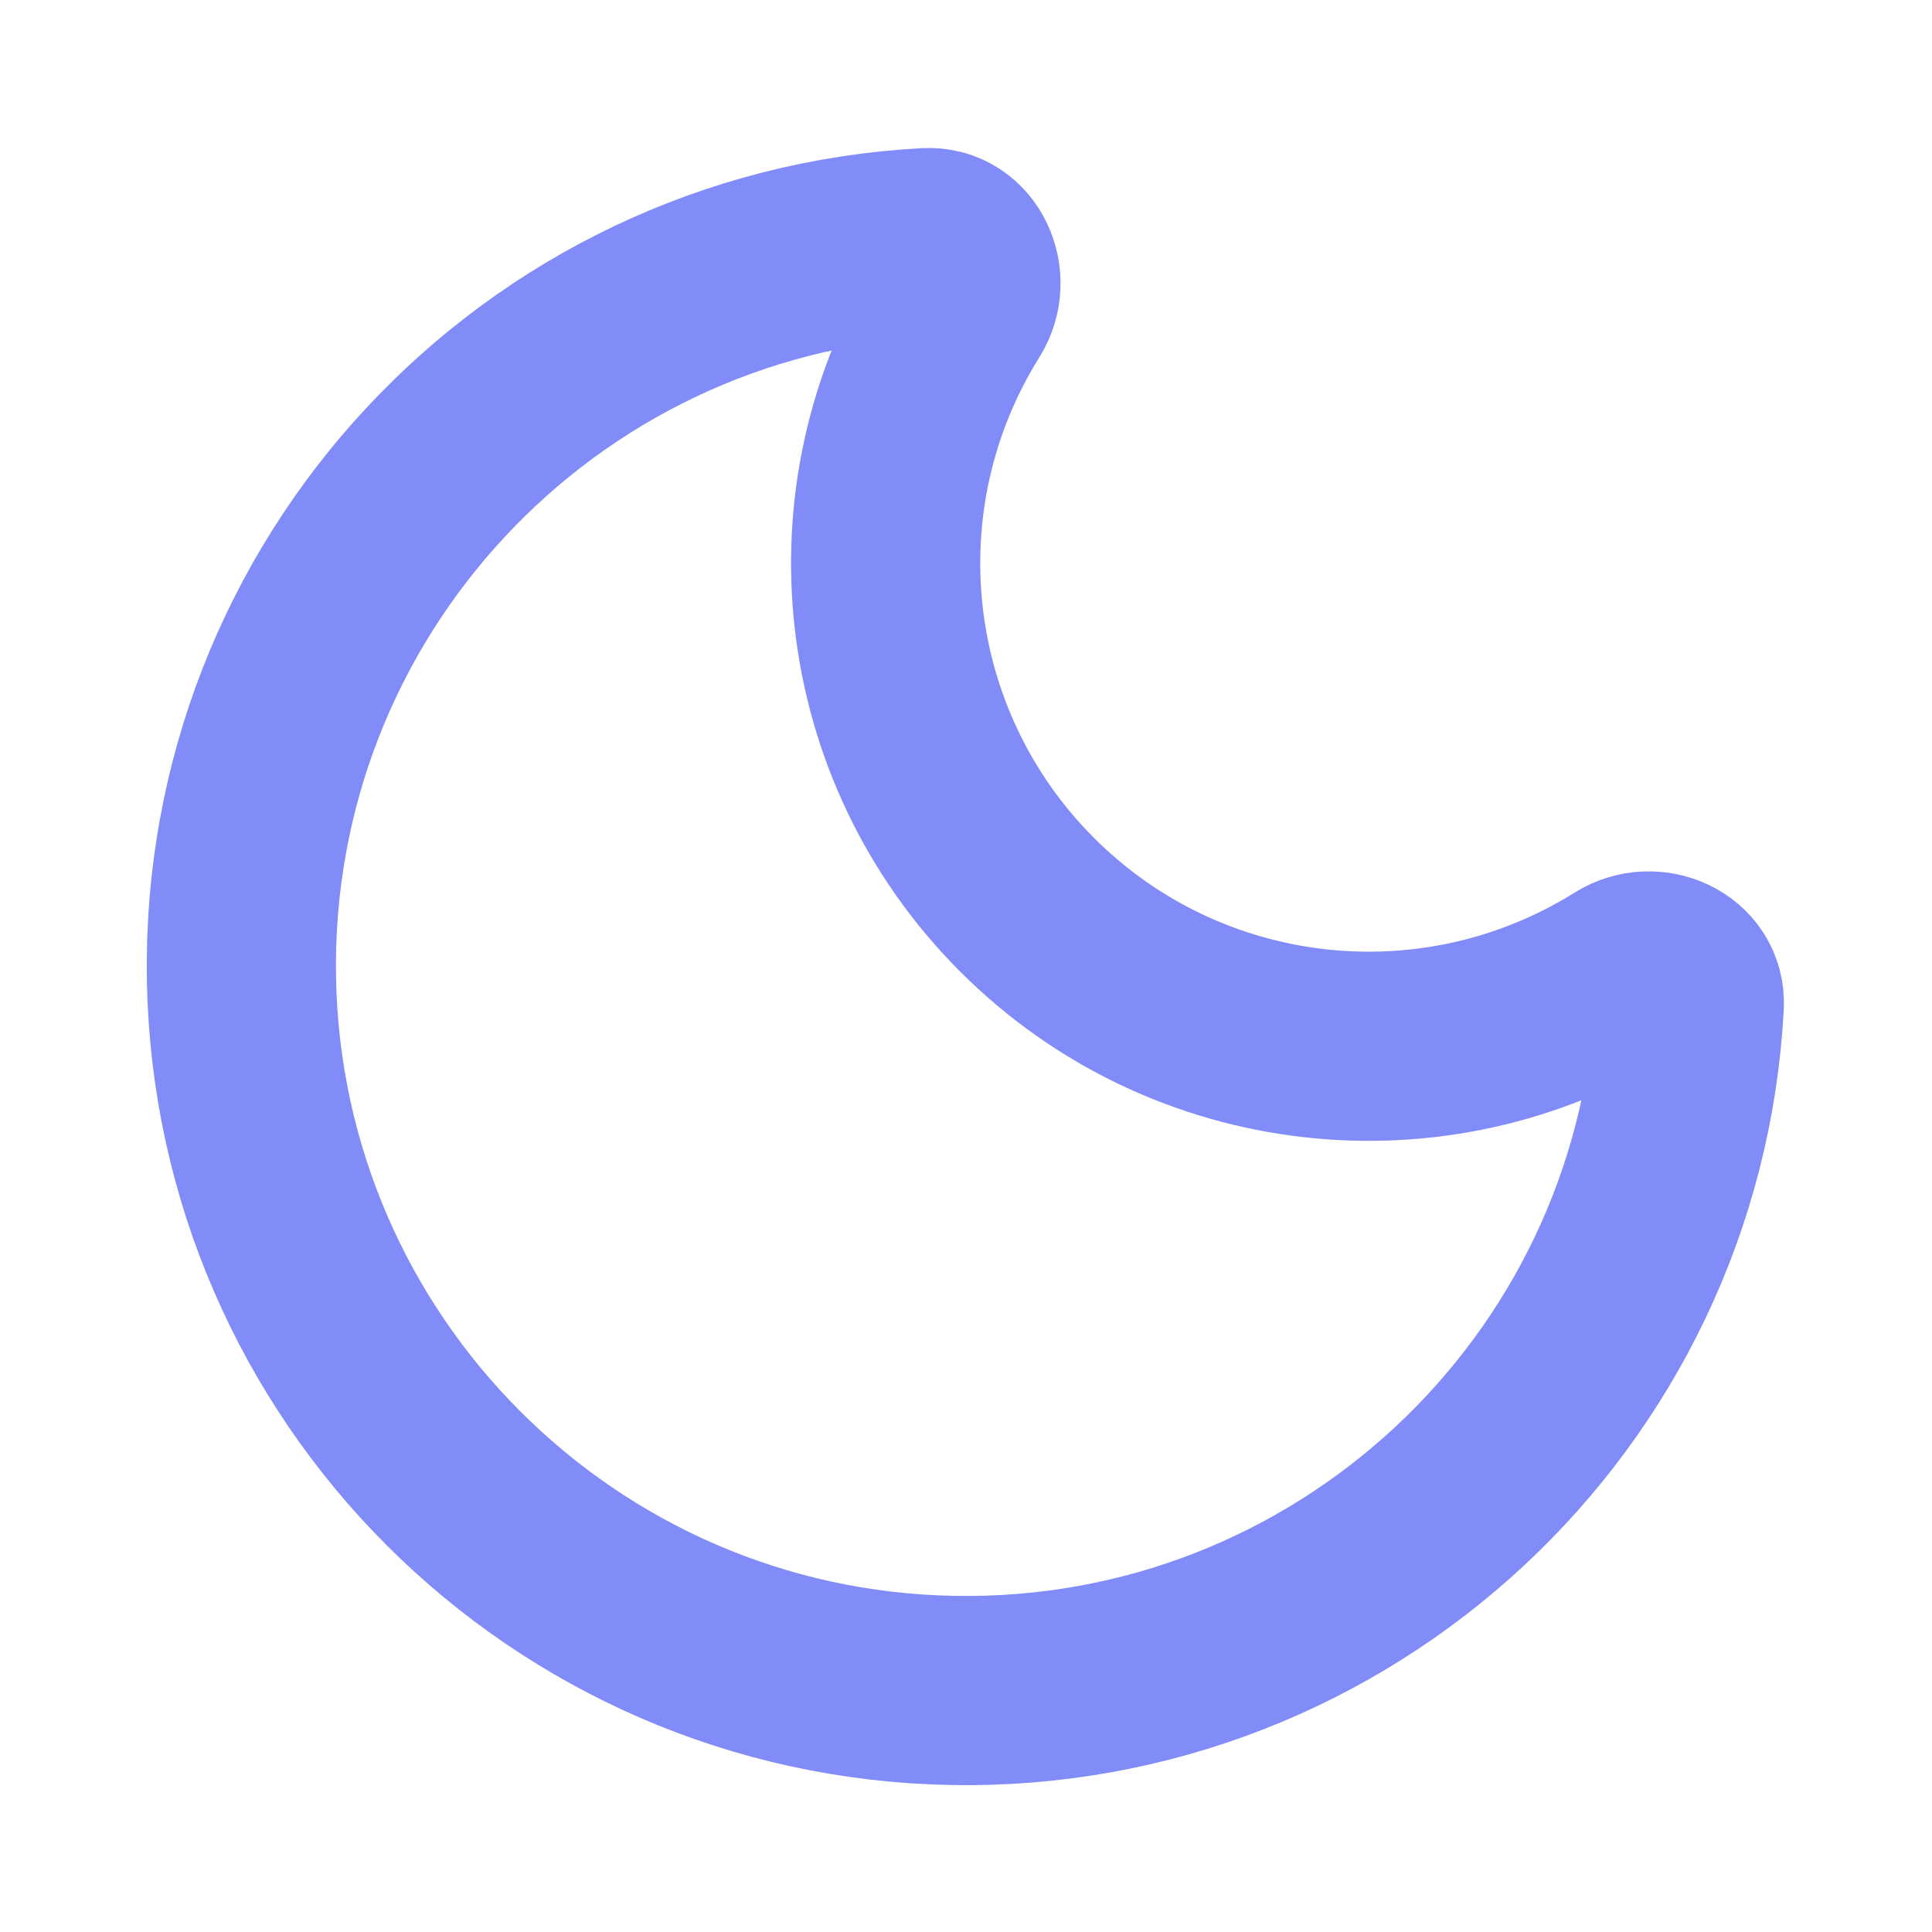
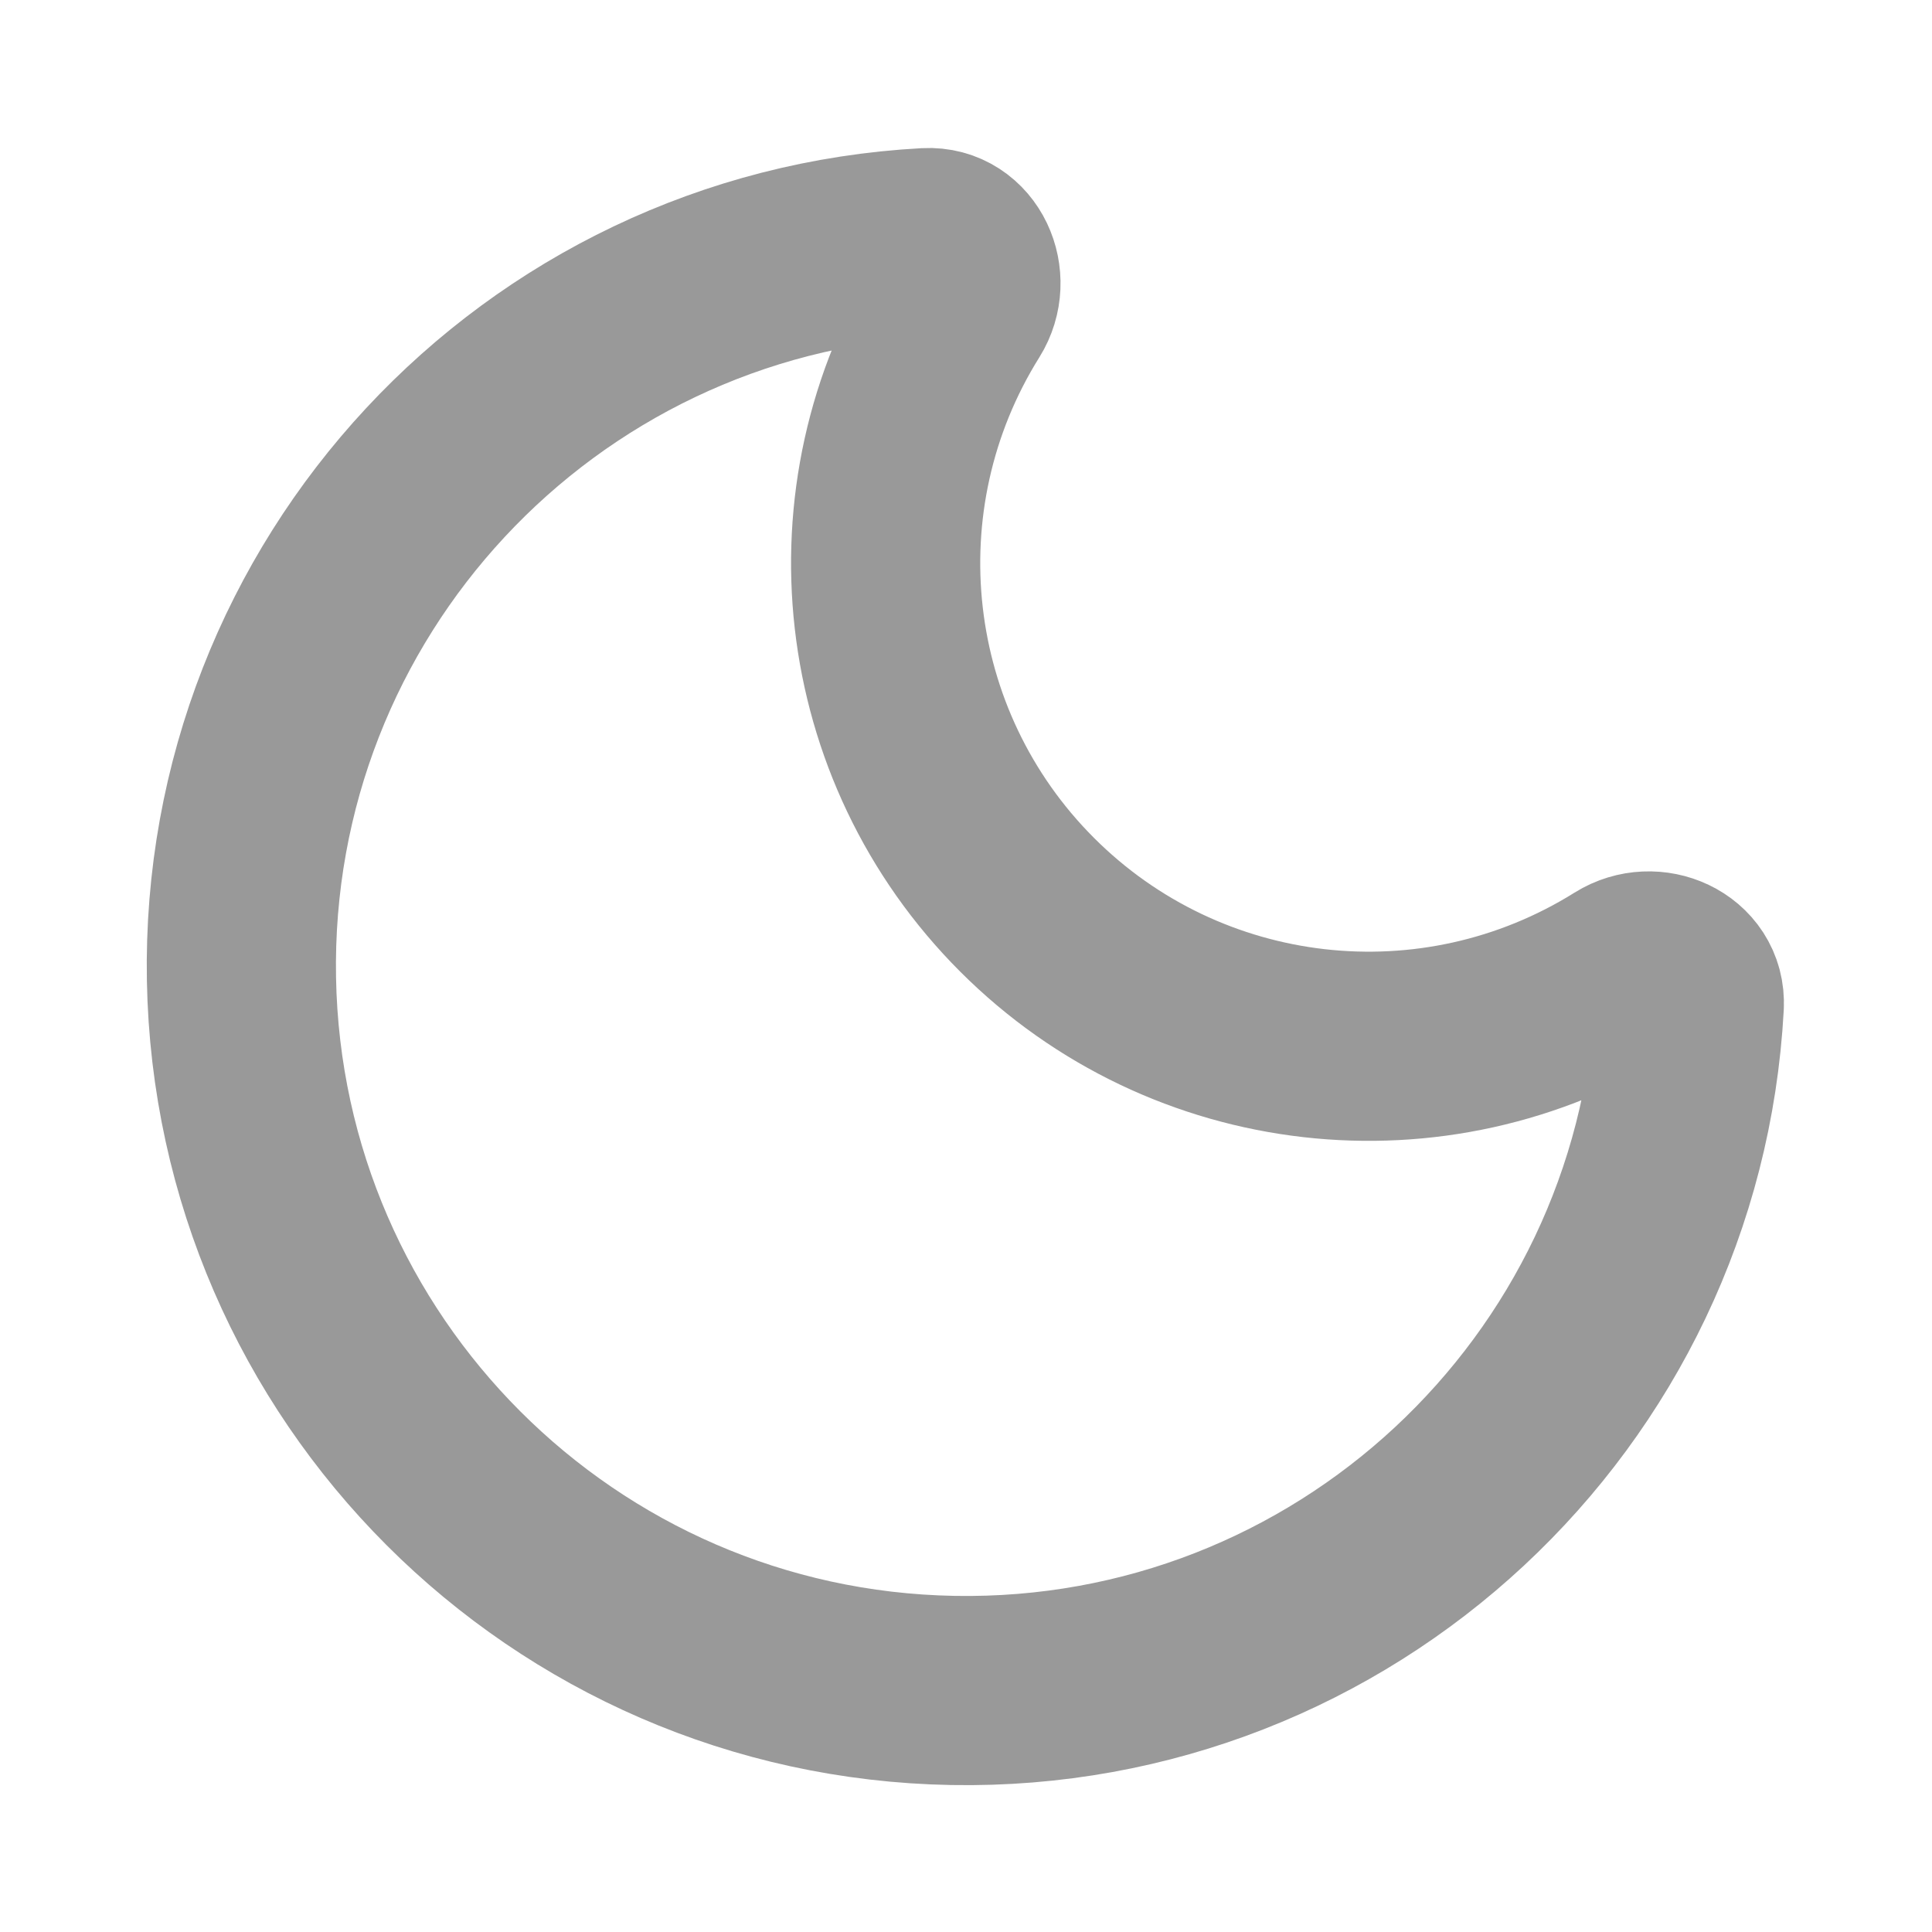
- <svg xmlns="http://www.w3.org/2000/svg" width="24" height="24" viewBox="0 0 24 24" fill="none" stroke="#818cf8" stroke-width="2.35" stroke-linecap="round" stroke-linejoin="round">
+ <svg xmlns="http://www.w3.org/2000/svg" width="24" height="24" viewBox="0 0 24 24" fill="none" stroke="#999999" stroke-width="2.35" stroke-linecap="round" stroke-linejoin="round">
  <path d="M20.985 12.486a9 9 0 1 1-9.473-9.472c.405-.022.617.46.402.803a6 6 0 0 0 8.268 8.268c.344-.215.825-.004.803.401" />
</svg>
